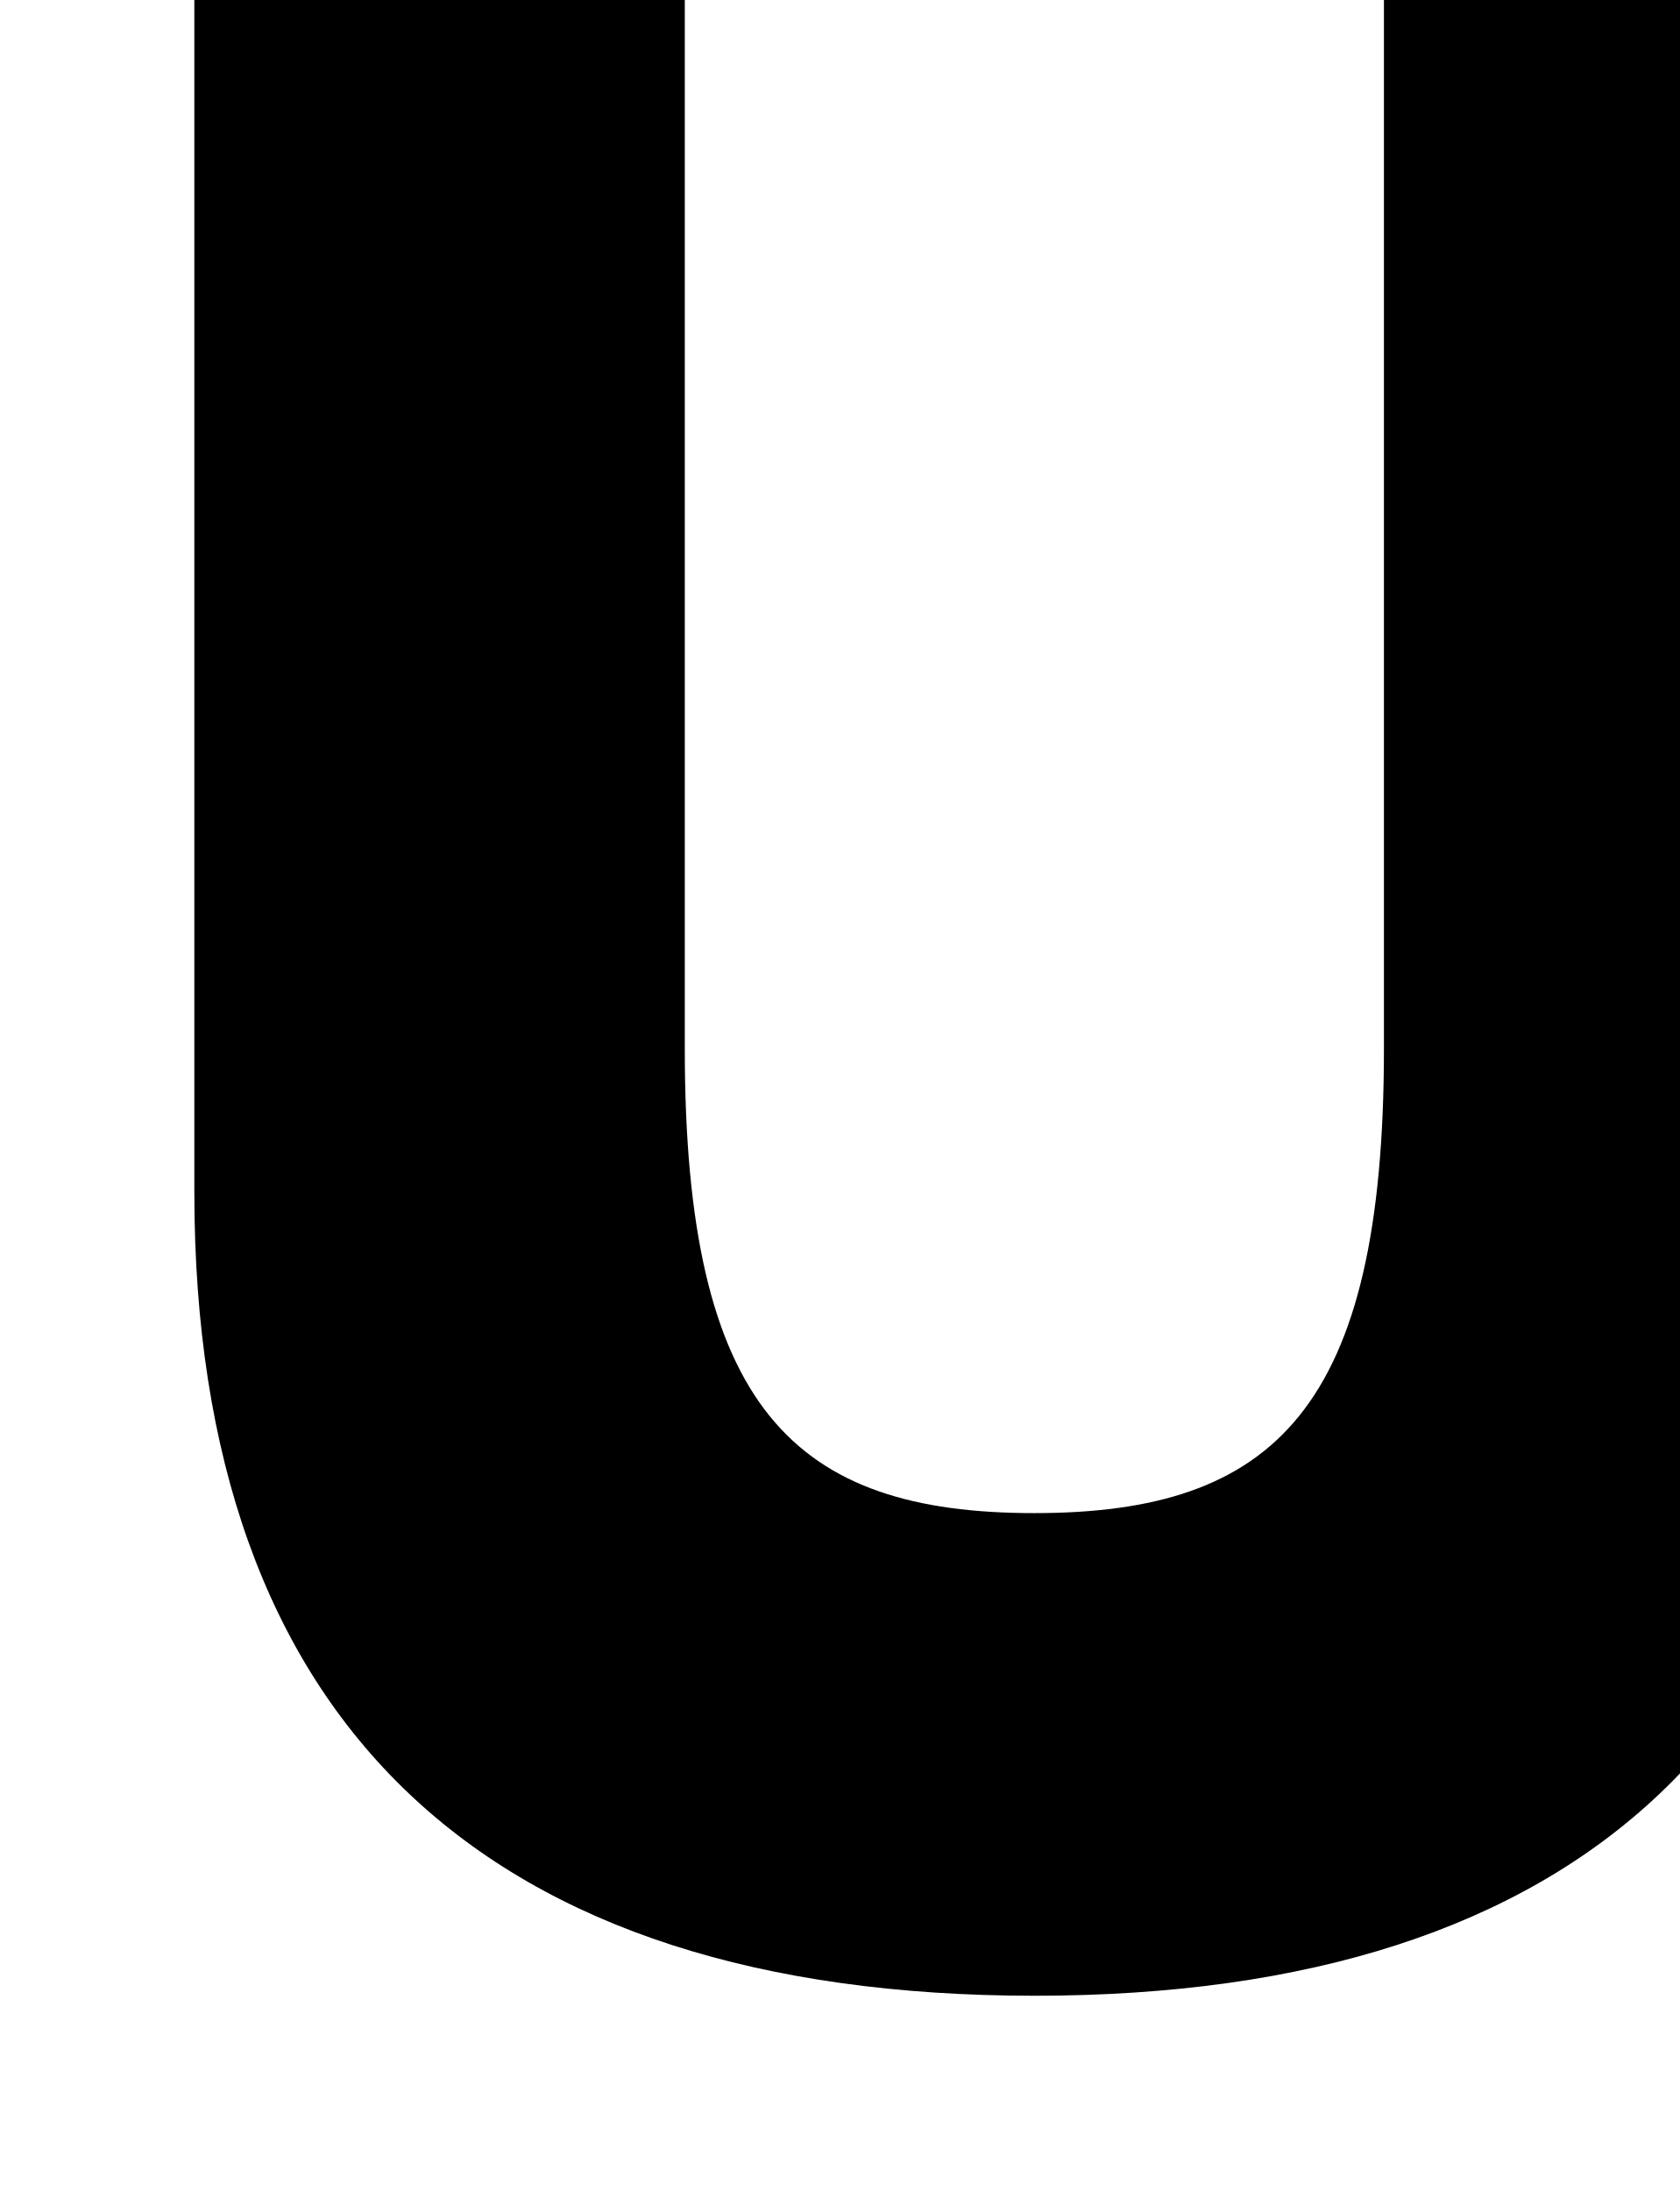
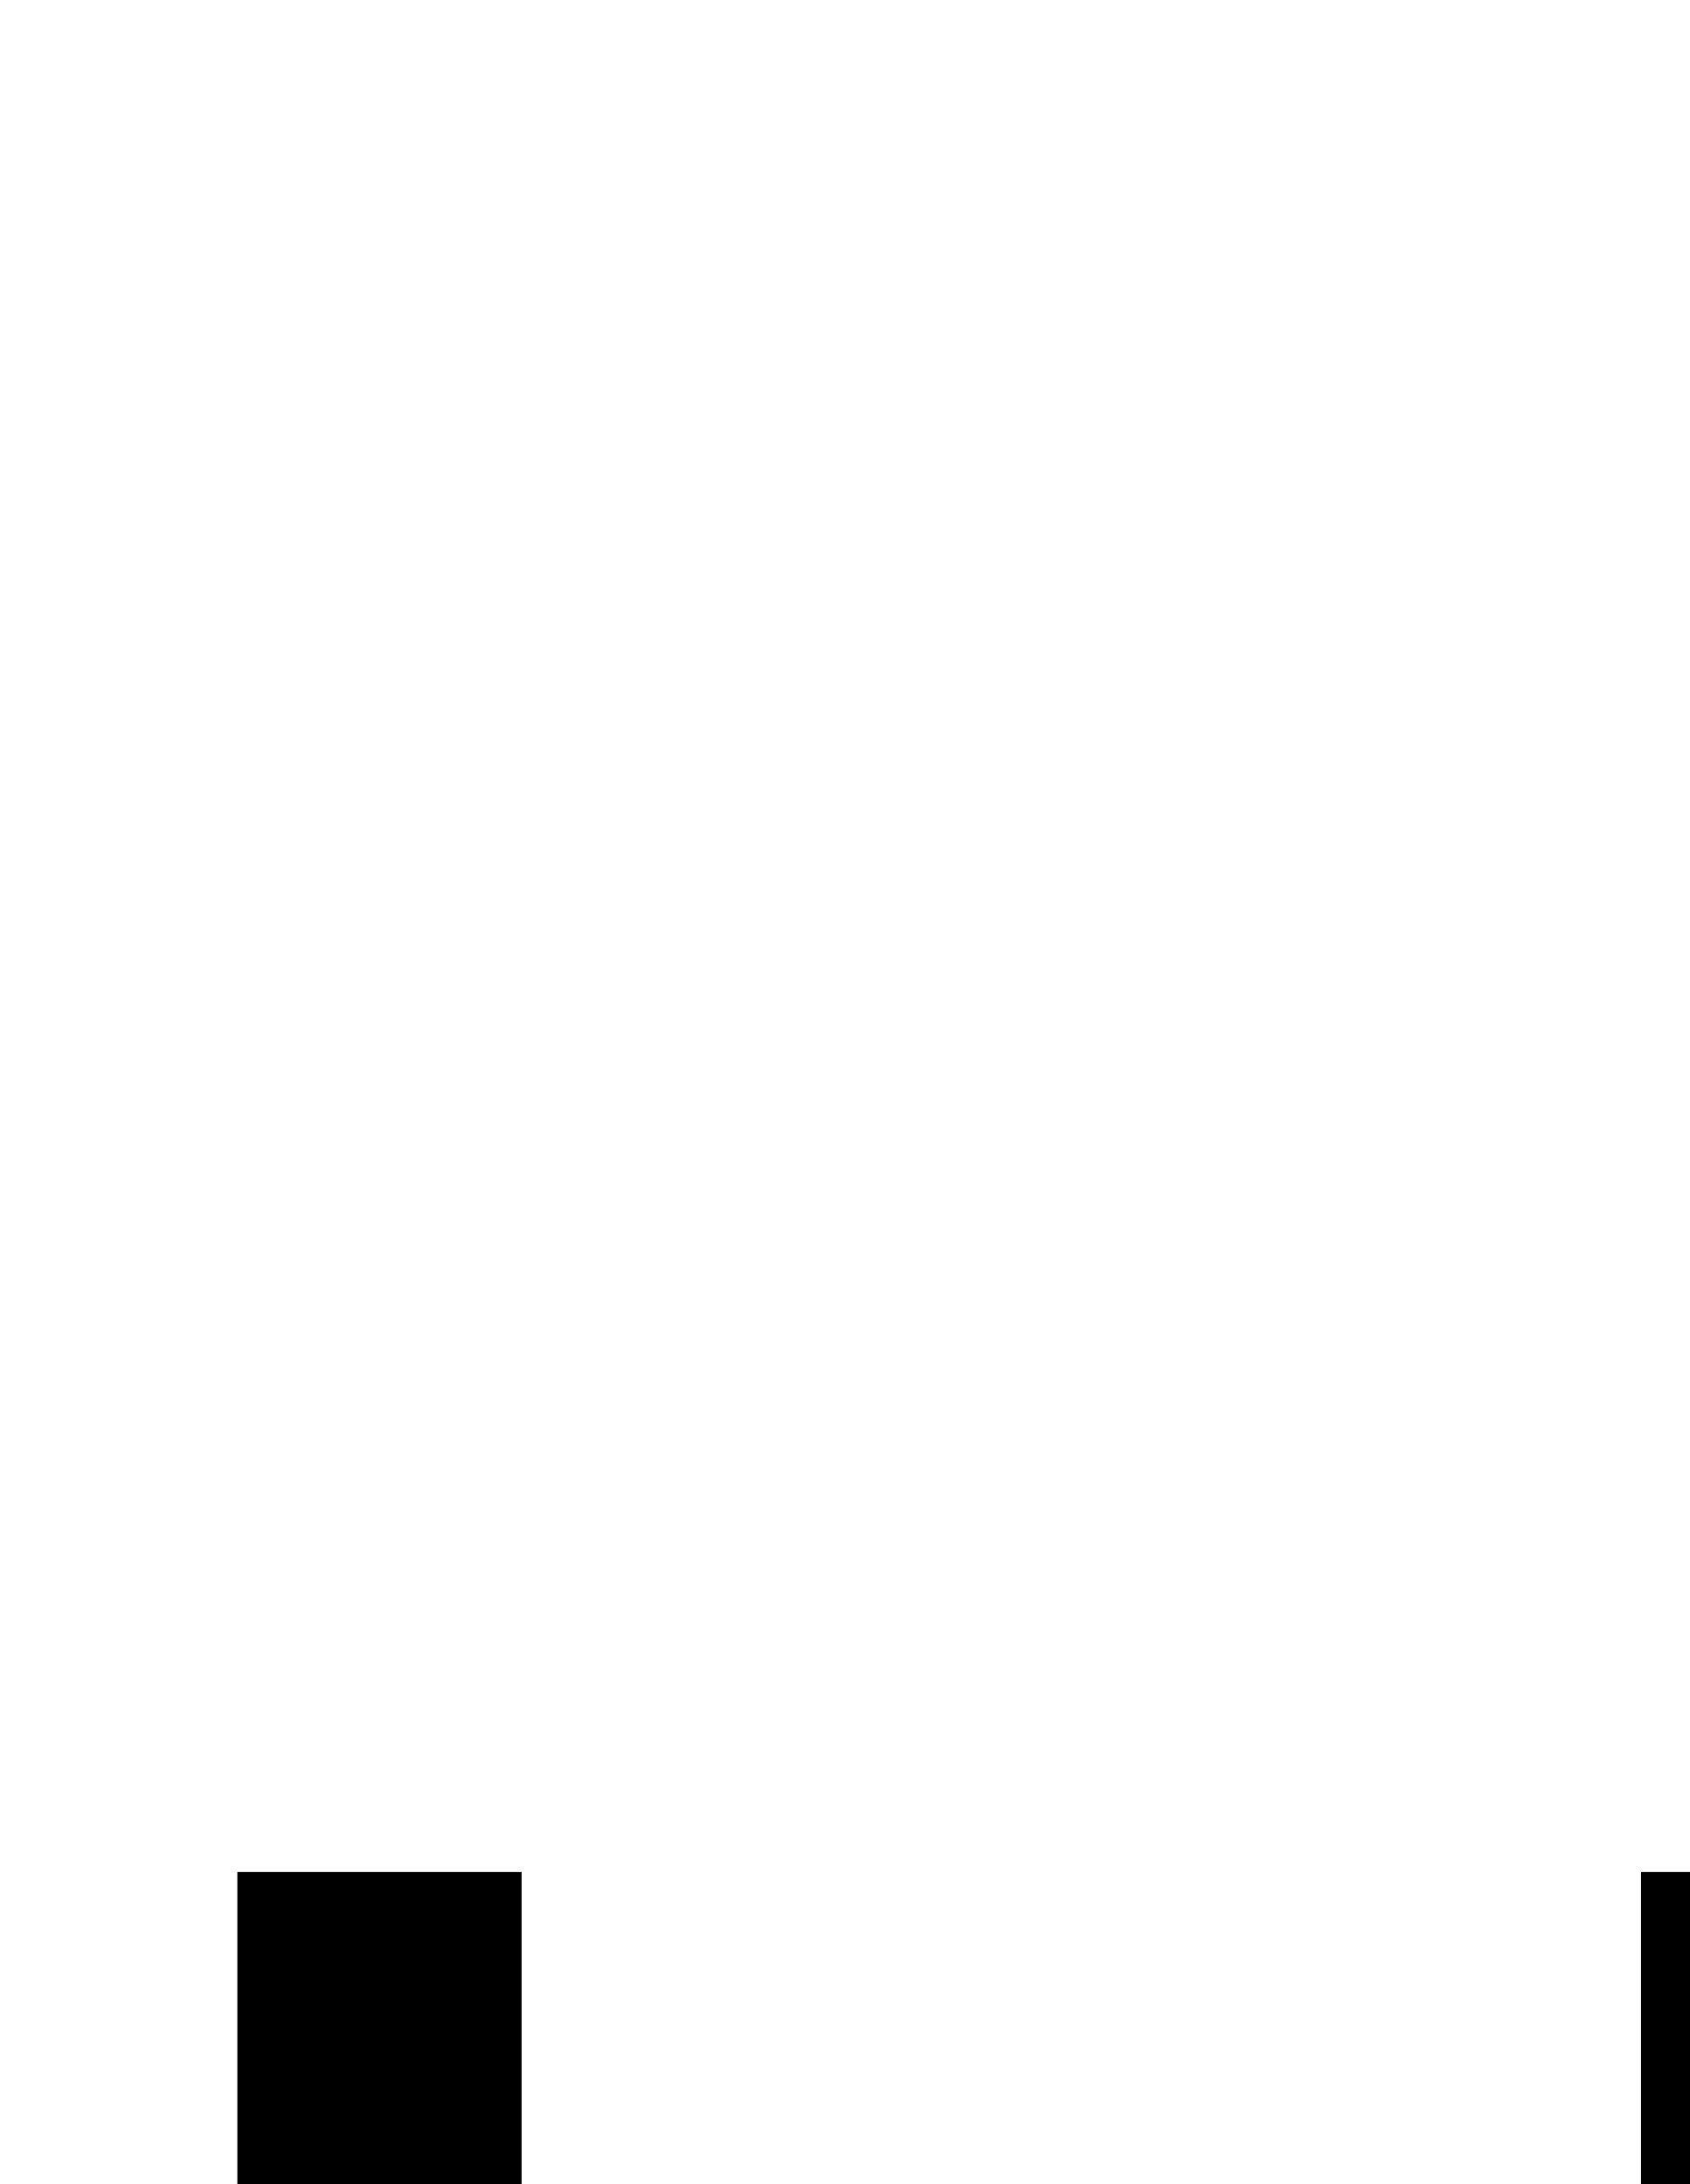
- <svg xmlns="http://www.w3.org/2000/svg" version="1.1">
-   <path transform="scale(0.01, -0.01) translate(0, -750)" d="M718.5 825v-532c0 -204 -112 -308 -322 -308s-322 104 -322 308v532h188v-477c0 -138 42 -178 134 -178s134 40 134 178v477h188z" />
+ <svg xmlns="http://www.w3.org/2000/svg" fill-opacity="1" color-rendering="auto" color-interpolation="auto" text-rendering="auto" stroke="black" stroke-linecap="square" stroke-miterlimit="10" shape-rendering="auto" stroke-opacity="1" fill="black" stroke-dasharray="none" font-weight="normal" stroke-width="1" font-family="'Dialog'" font-style="normal" stroke-linejoin="miter" font-size="12" stroke-dashoffset="0" image-rendering="auto">
+   <defs id="genericDefs" />
+   <g>
+     <g>
+       <path d="M184.922 298.969 Q184.922 314.859 183.164 328.359 Q181.406 341.859 173.883 356.133 Q166.359 370.406 149.414 379.898 Q132.469 389.391 104.203 389.391 Q76.641 389.391 59.766 380.953 Q42.891 372.516 35.016 359.156 Q27.141 345.797 24.961 331.312 Q22.781 316.828 22.781 298.969 L22.781 179.719 L50.062 179.719 L50.062 298.547 Q50.062 317.109 52.734 330.539 Q55.406 343.969 66.797 354.375 Q78.188 364.781 101.953 364.781 Q126 364.781 138.094 356.484 Q150.188 348.188 153.844 334.336 Q157.5 320.484 157.5 298.547 L157.5 179.719 L184.922 179.719 L184.922 298.969 Z" stroke="none" />
+     </g>
+   </g>
</svg>
